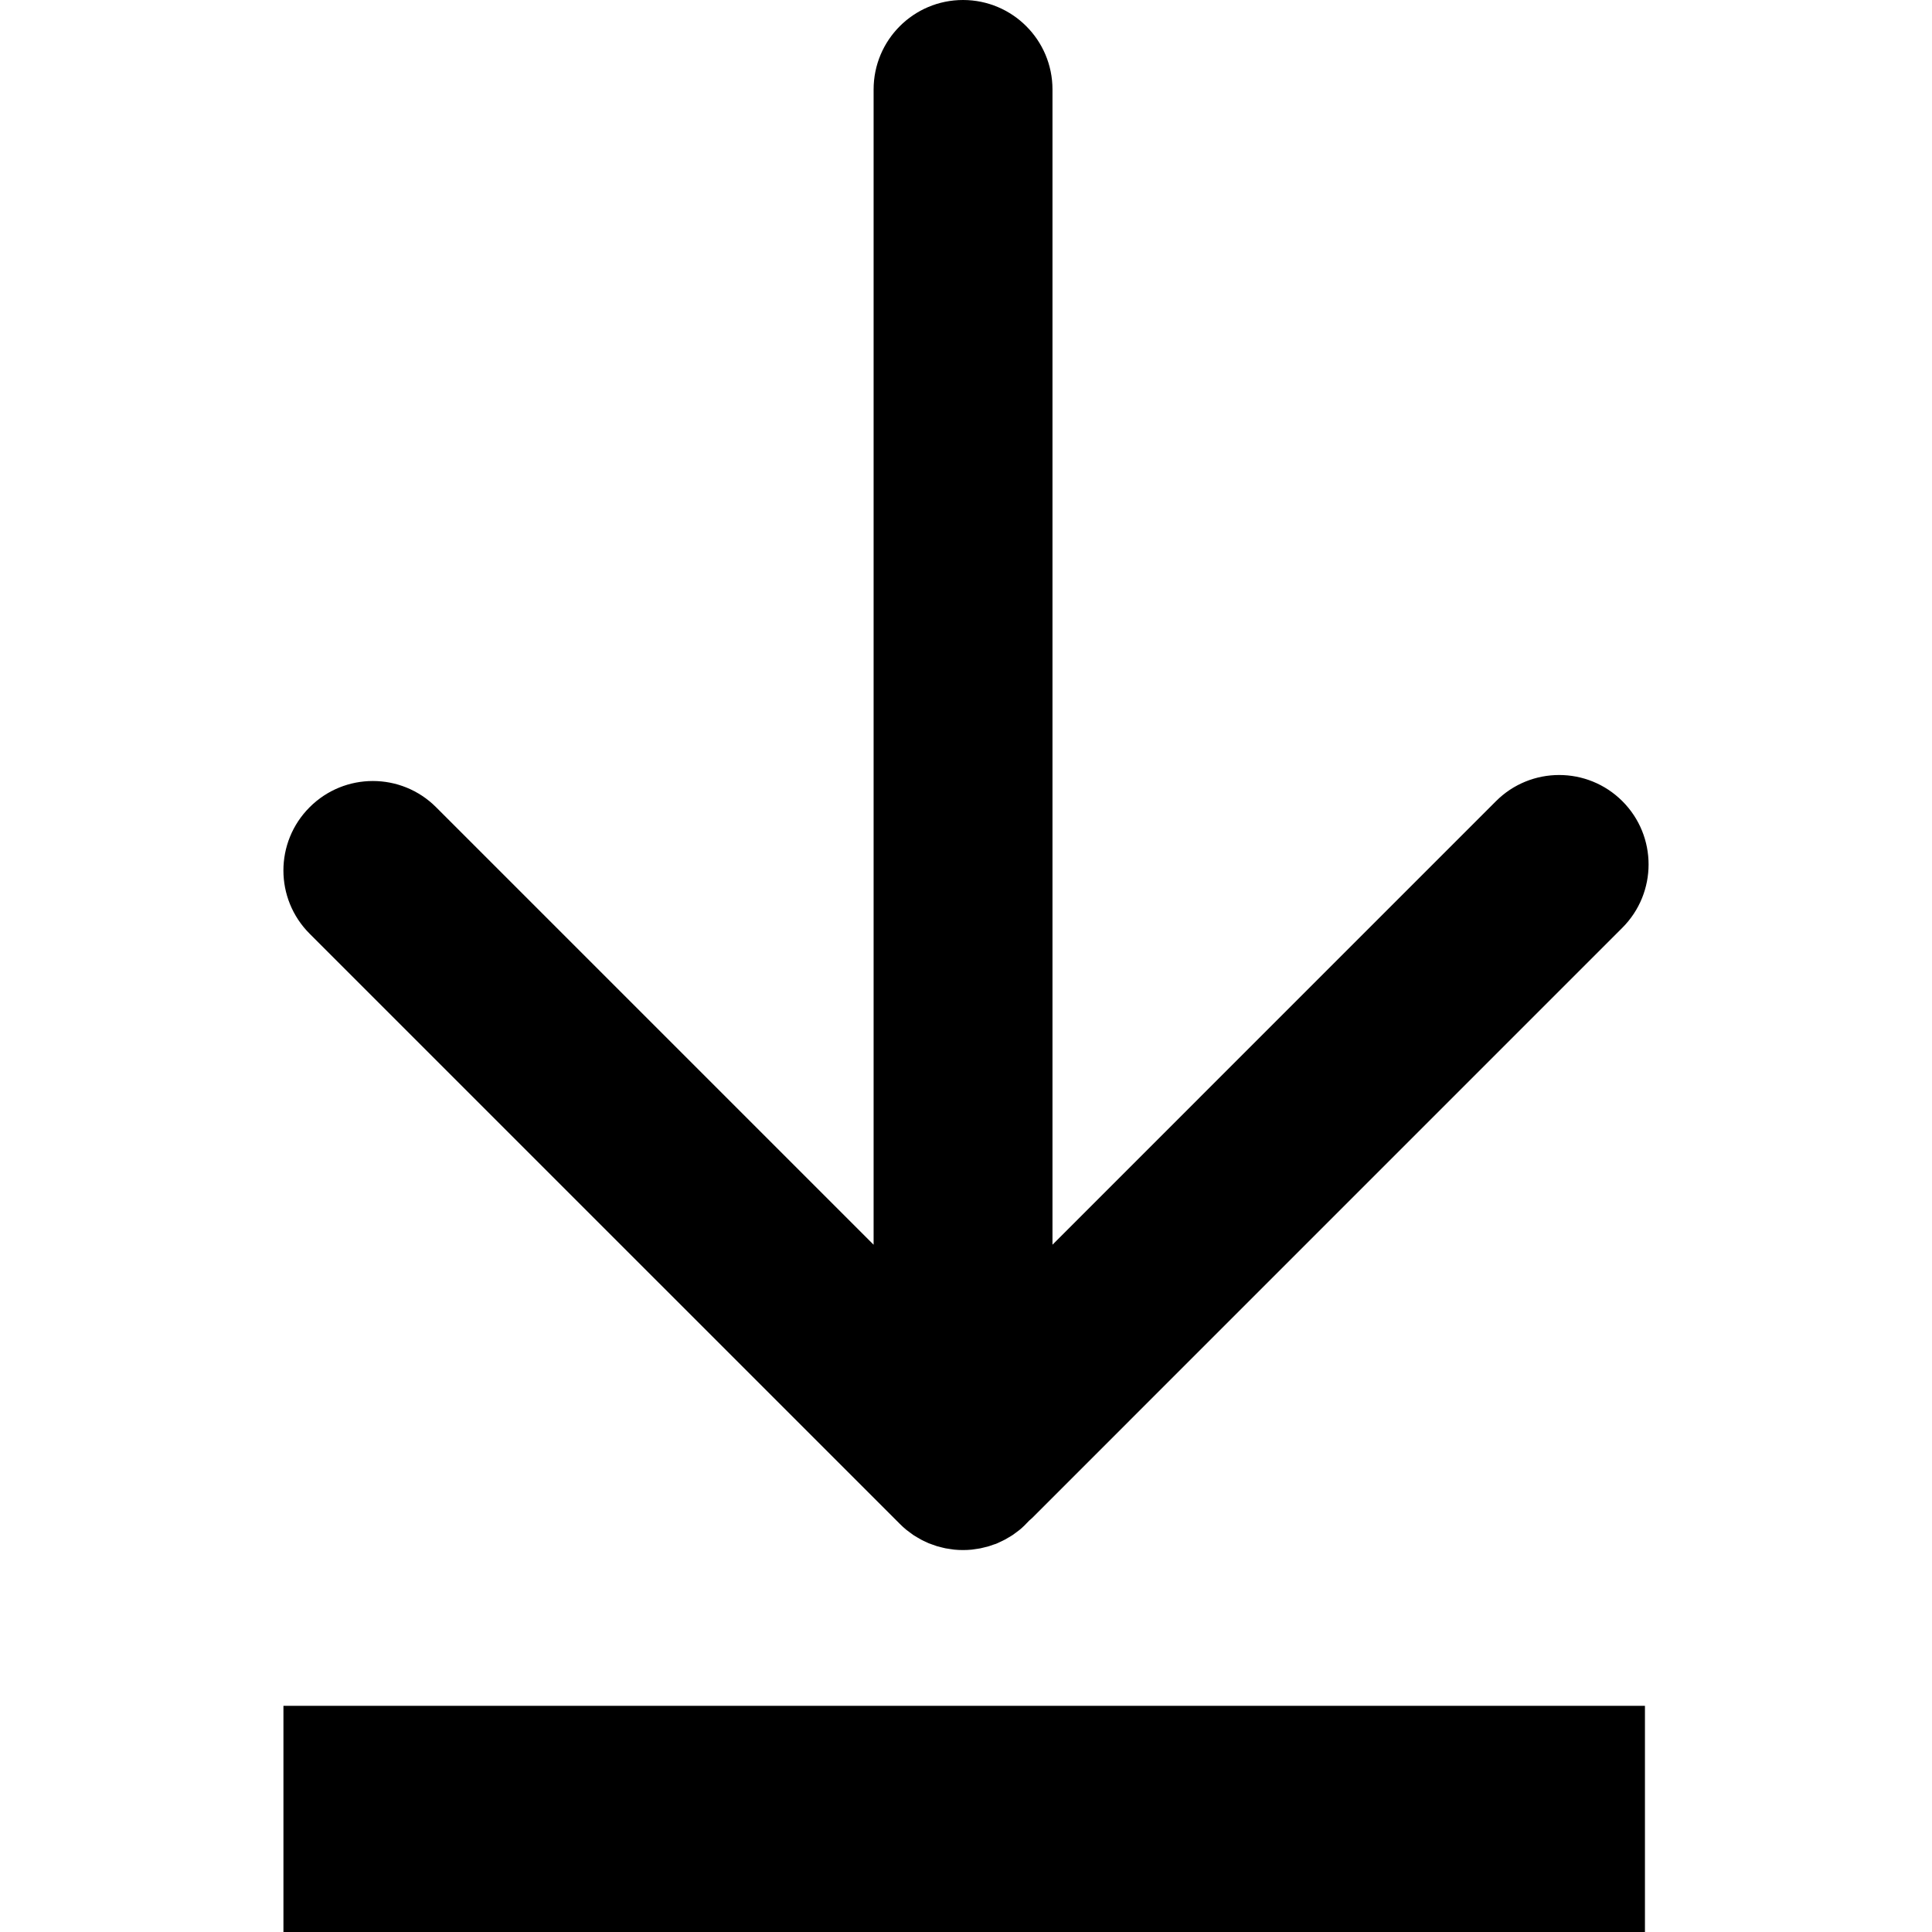
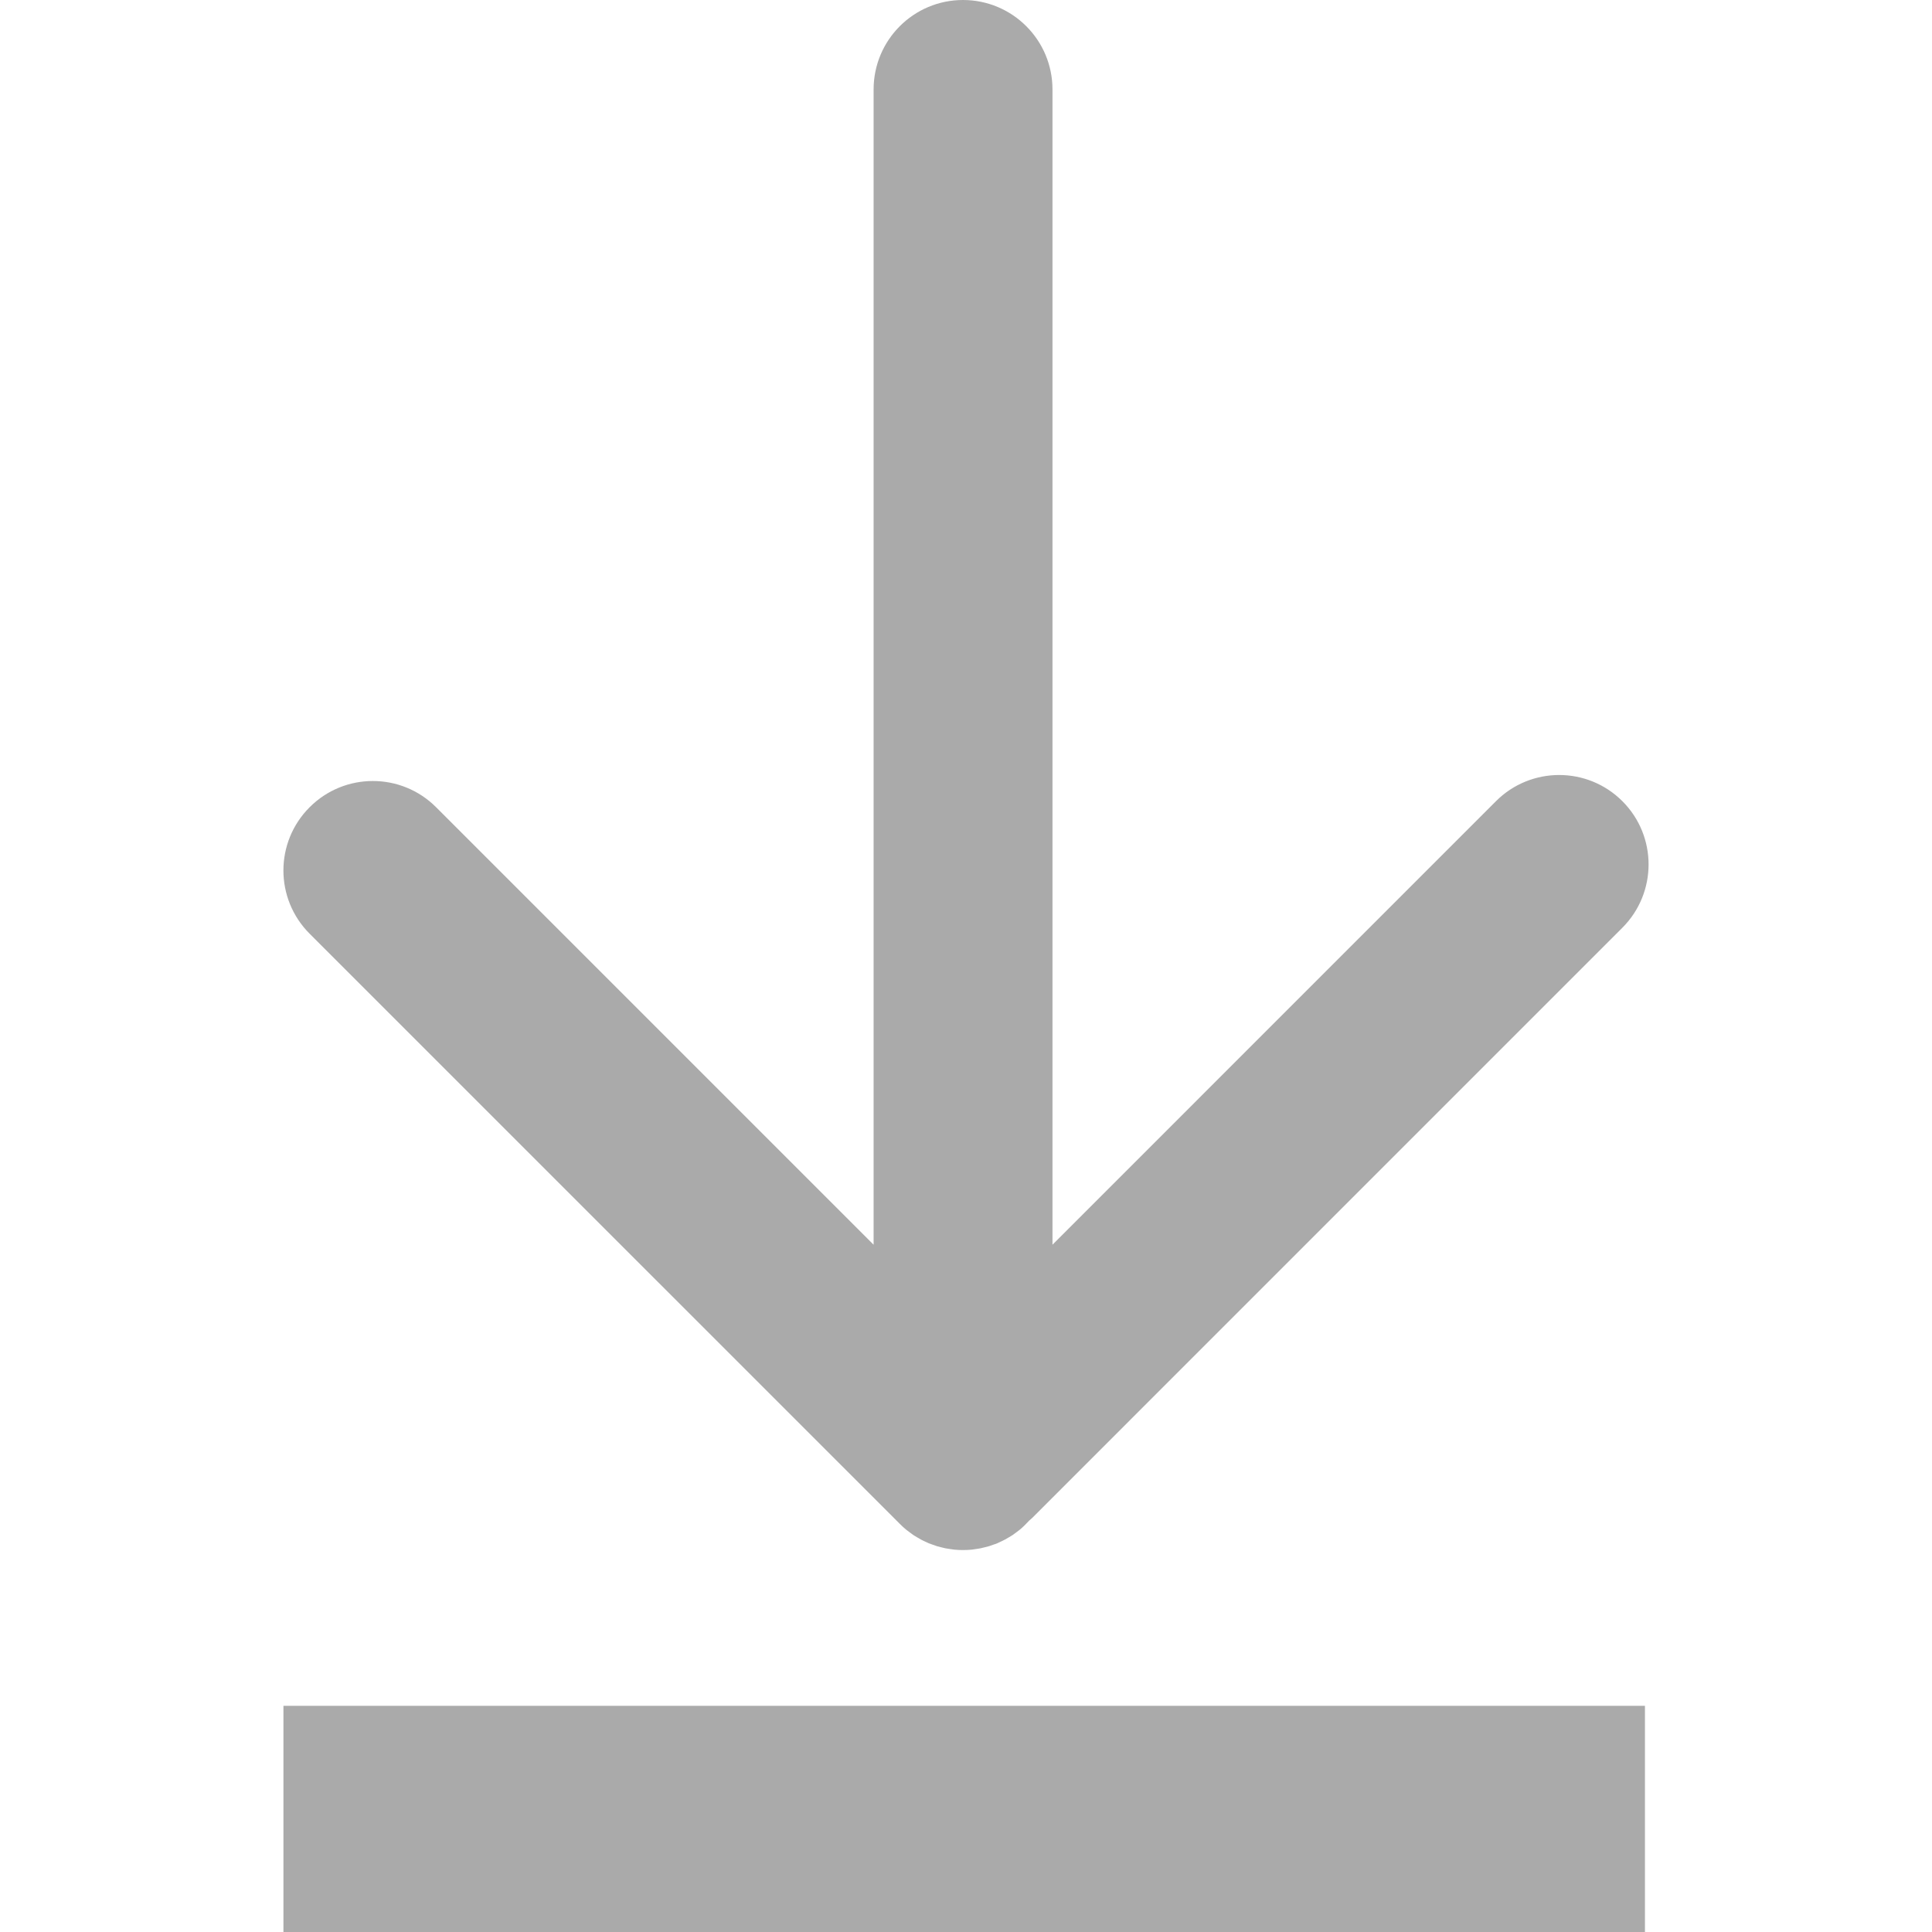
<svg xmlns="http://www.w3.org/2000/svg" enable-background="new 0 0 141.732 141.732" height="141.732px" id="Livello_1" version="1.1" viewBox="0 0 141.732 141.732" width="141.732px" xml:space="preserve">
  <g id="Livello_32">
-     <path d="M120.674,125.138H20.793v16.594h99.881V125.138z M119.019,58.776c-2.561-2.562-6.716-2.562-9.275,0L77.21,91.312V6.562   C77.21,2.936,74.269,0,70.648,0c-3.624,0-6.56,2.937-6.56,6.563v84.75L31.992,59.218c-2.562-2.564-6.715-2.564-9.277,0   c-2.565,2.562-2.565,6.716,0,9.279l43.294,43.293c0.15,0.154,0.314,0.299,0.481,0.438c0.076,0.062,0.155,0.113,0.234,0.176   c0.094,0.065,0.186,0.142,0.279,0.206c0.097,0.063,0.192,0.114,0.286,0.174c0.088,0.054,0.174,0.105,0.265,0.153   c0.1,0.056,0.199,0.1,0.298,0.147c0.097,0.045,0.19,0.091,0.283,0.132c0.098,0.04,0.196,0.072,0.295,0.105   c0.104,0.038,0.207,0.078,0.312,0.109c0.101,0.03,0.197,0.052,0.297,0.077c0.108,0.023,0.214,0.058,0.324,0.078   c0.115,0.021,0.231,0.033,0.346,0.054c0.097,0.015,0.192,0.032,0.289,0.042c0.43,0.042,0.865,0.042,1.295,0   c0.1-0.01,0.191-0.027,0.289-0.042c0.114-0.021,0.233-0.029,0.344-0.054c0.109-0.021,0.217-0.055,0.324-0.078   c0.102-0.025,0.199-0.047,0.299-0.077c0.105-0.031,0.207-0.071,0.312-0.109c0.102-0.03,0.195-0.062,0.295-0.105   c0.096-0.041,0.191-0.087,0.283-0.132c0.1-0.048,0.199-0.092,0.297-0.147c0.091-0.048,0.177-0.104,0.264-0.153   c0.098-0.06,0.193-0.11,0.287-0.174c0.096-0.064,0.189-0.141,0.281-0.206c0.076-0.062,0.156-0.113,0.233-0.176   c0.249-0.204,0.479-0.437,0.694-0.67c0.076-0.067,0.154-0.131,0.229-0.203l43.294-43.296   C121.581,65.491,121.581,61.337,119.019,58.776" />
+     <path fill="#AAAAAA" d="M120.674,125.138H20.793v16.594h99.881V125.138z M119.019,58.776c-2.561-2.562-6.716-2.562-9.275,0L77.21,91.312V6.562   C77.21,2.936,74.269,0,70.648,0c-3.624,0-6.56,2.937-6.56,6.563v84.75L31.992,59.218c-2.562-2.564-6.715-2.564-9.277,0   c-2.565,2.562-2.565,6.716,0,9.279l43.294,43.293c0.15,0.154,0.314,0.299,0.481,0.438c0.076,0.062,0.155,0.113,0.234,0.176   c0.094,0.065,0.186,0.142,0.279,0.206c0.097,0.063,0.192,0.114,0.286,0.174c0.088,0.054,0.174,0.105,0.265,0.153   c0.1,0.056,0.199,0.1,0.298,0.147c0.097,0.045,0.19,0.091,0.283,0.132c0.098,0.04,0.196,0.072,0.295,0.105   c0.104,0.038,0.207,0.078,0.312,0.109c0.101,0.03,0.197,0.052,0.297,0.077c0.108,0.023,0.214,0.058,0.324,0.078   c0.115,0.021,0.231,0.033,0.346,0.054c0.097,0.015,0.192,0.032,0.289,0.042c0.43,0.042,0.865,0.042,1.295,0   c0.1-0.01,0.191-0.027,0.289-0.042c0.114-0.021,0.233-0.029,0.344-0.054c0.109-0.021,0.217-0.055,0.324-0.078   c0.102-0.025,0.199-0.047,0.299-0.077c0.105-0.031,0.207-0.071,0.312-0.109c0.102-0.03,0.195-0.062,0.295-0.105   c0.096-0.041,0.191-0.087,0.283-0.132c0.1-0.048,0.199-0.092,0.297-0.147c0.091-0.048,0.177-0.104,0.264-0.153   c0.098-0.06,0.193-0.11,0.287-0.174c0.096-0.064,0.189-0.141,0.281-0.206c0.076-0.062,0.156-0.113,0.233-0.176   c0.249-0.204,0.479-0.437,0.694-0.67c0.076-0.067,0.154-0.131,0.229-0.203l43.294-43.296   C121.581,65.491,121.581,61.337,119.019,58.776" />
  </g>
  <g id="Livello_1_1_" />
</svg>
